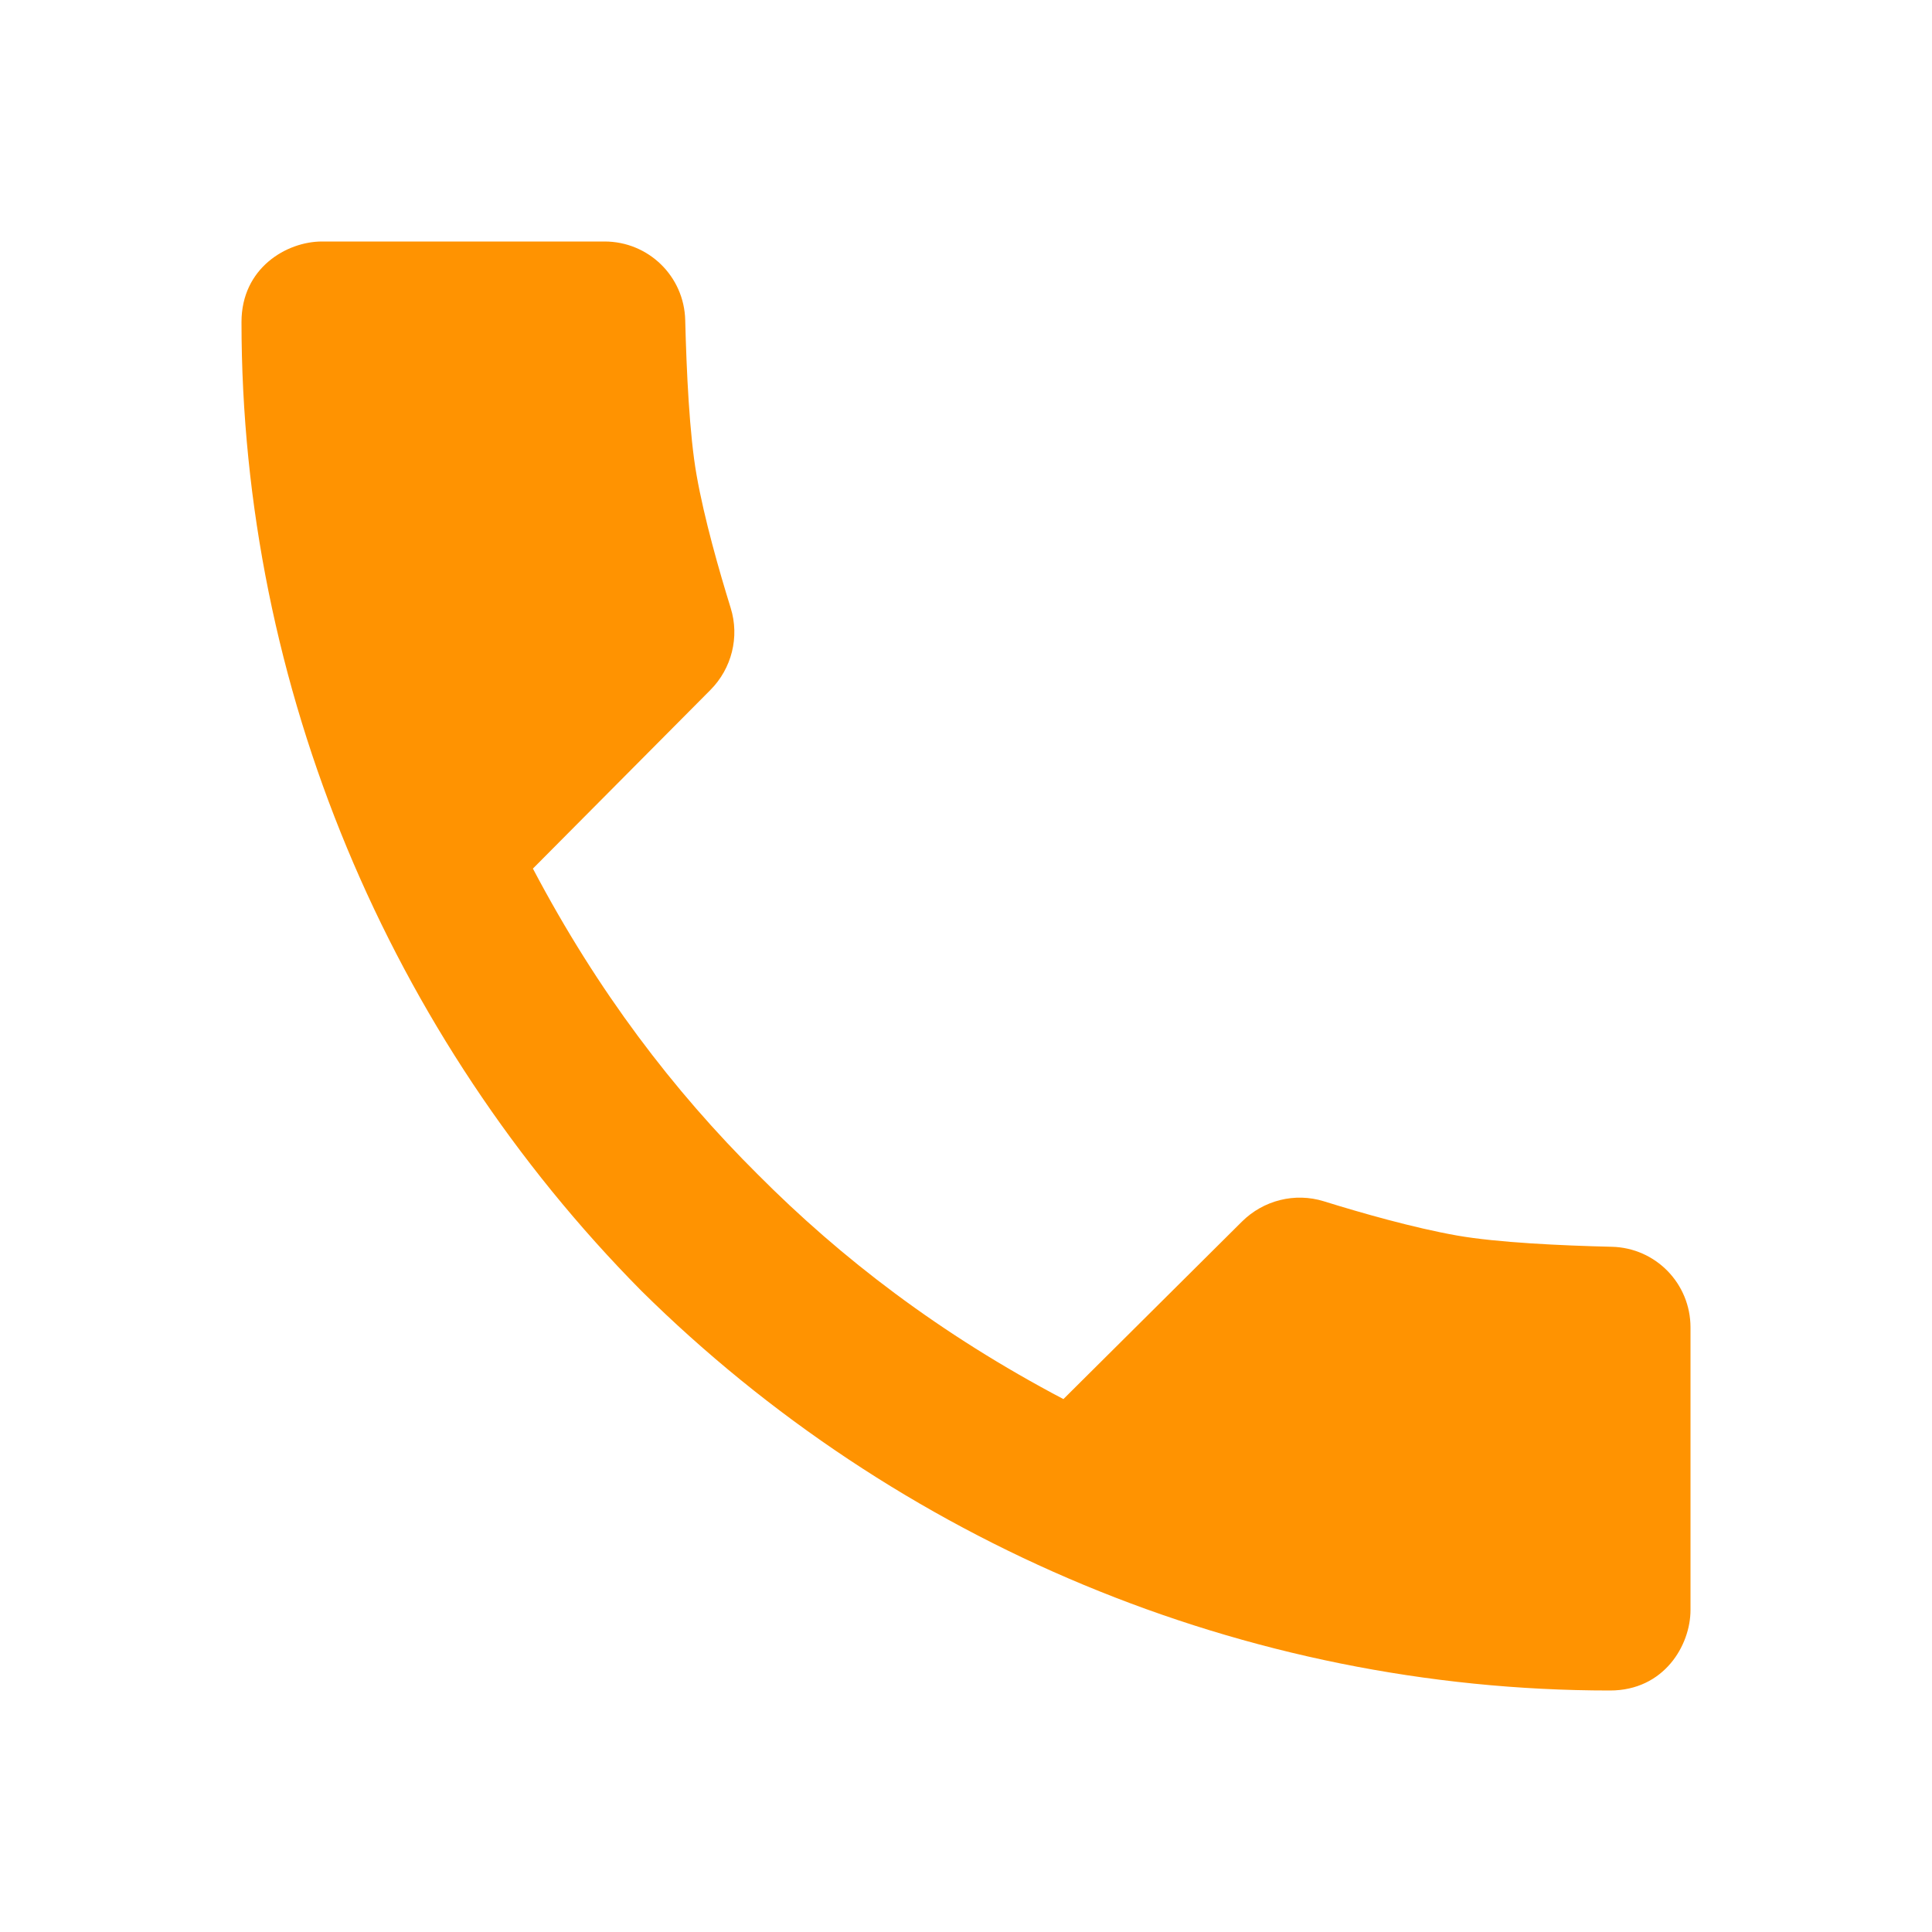
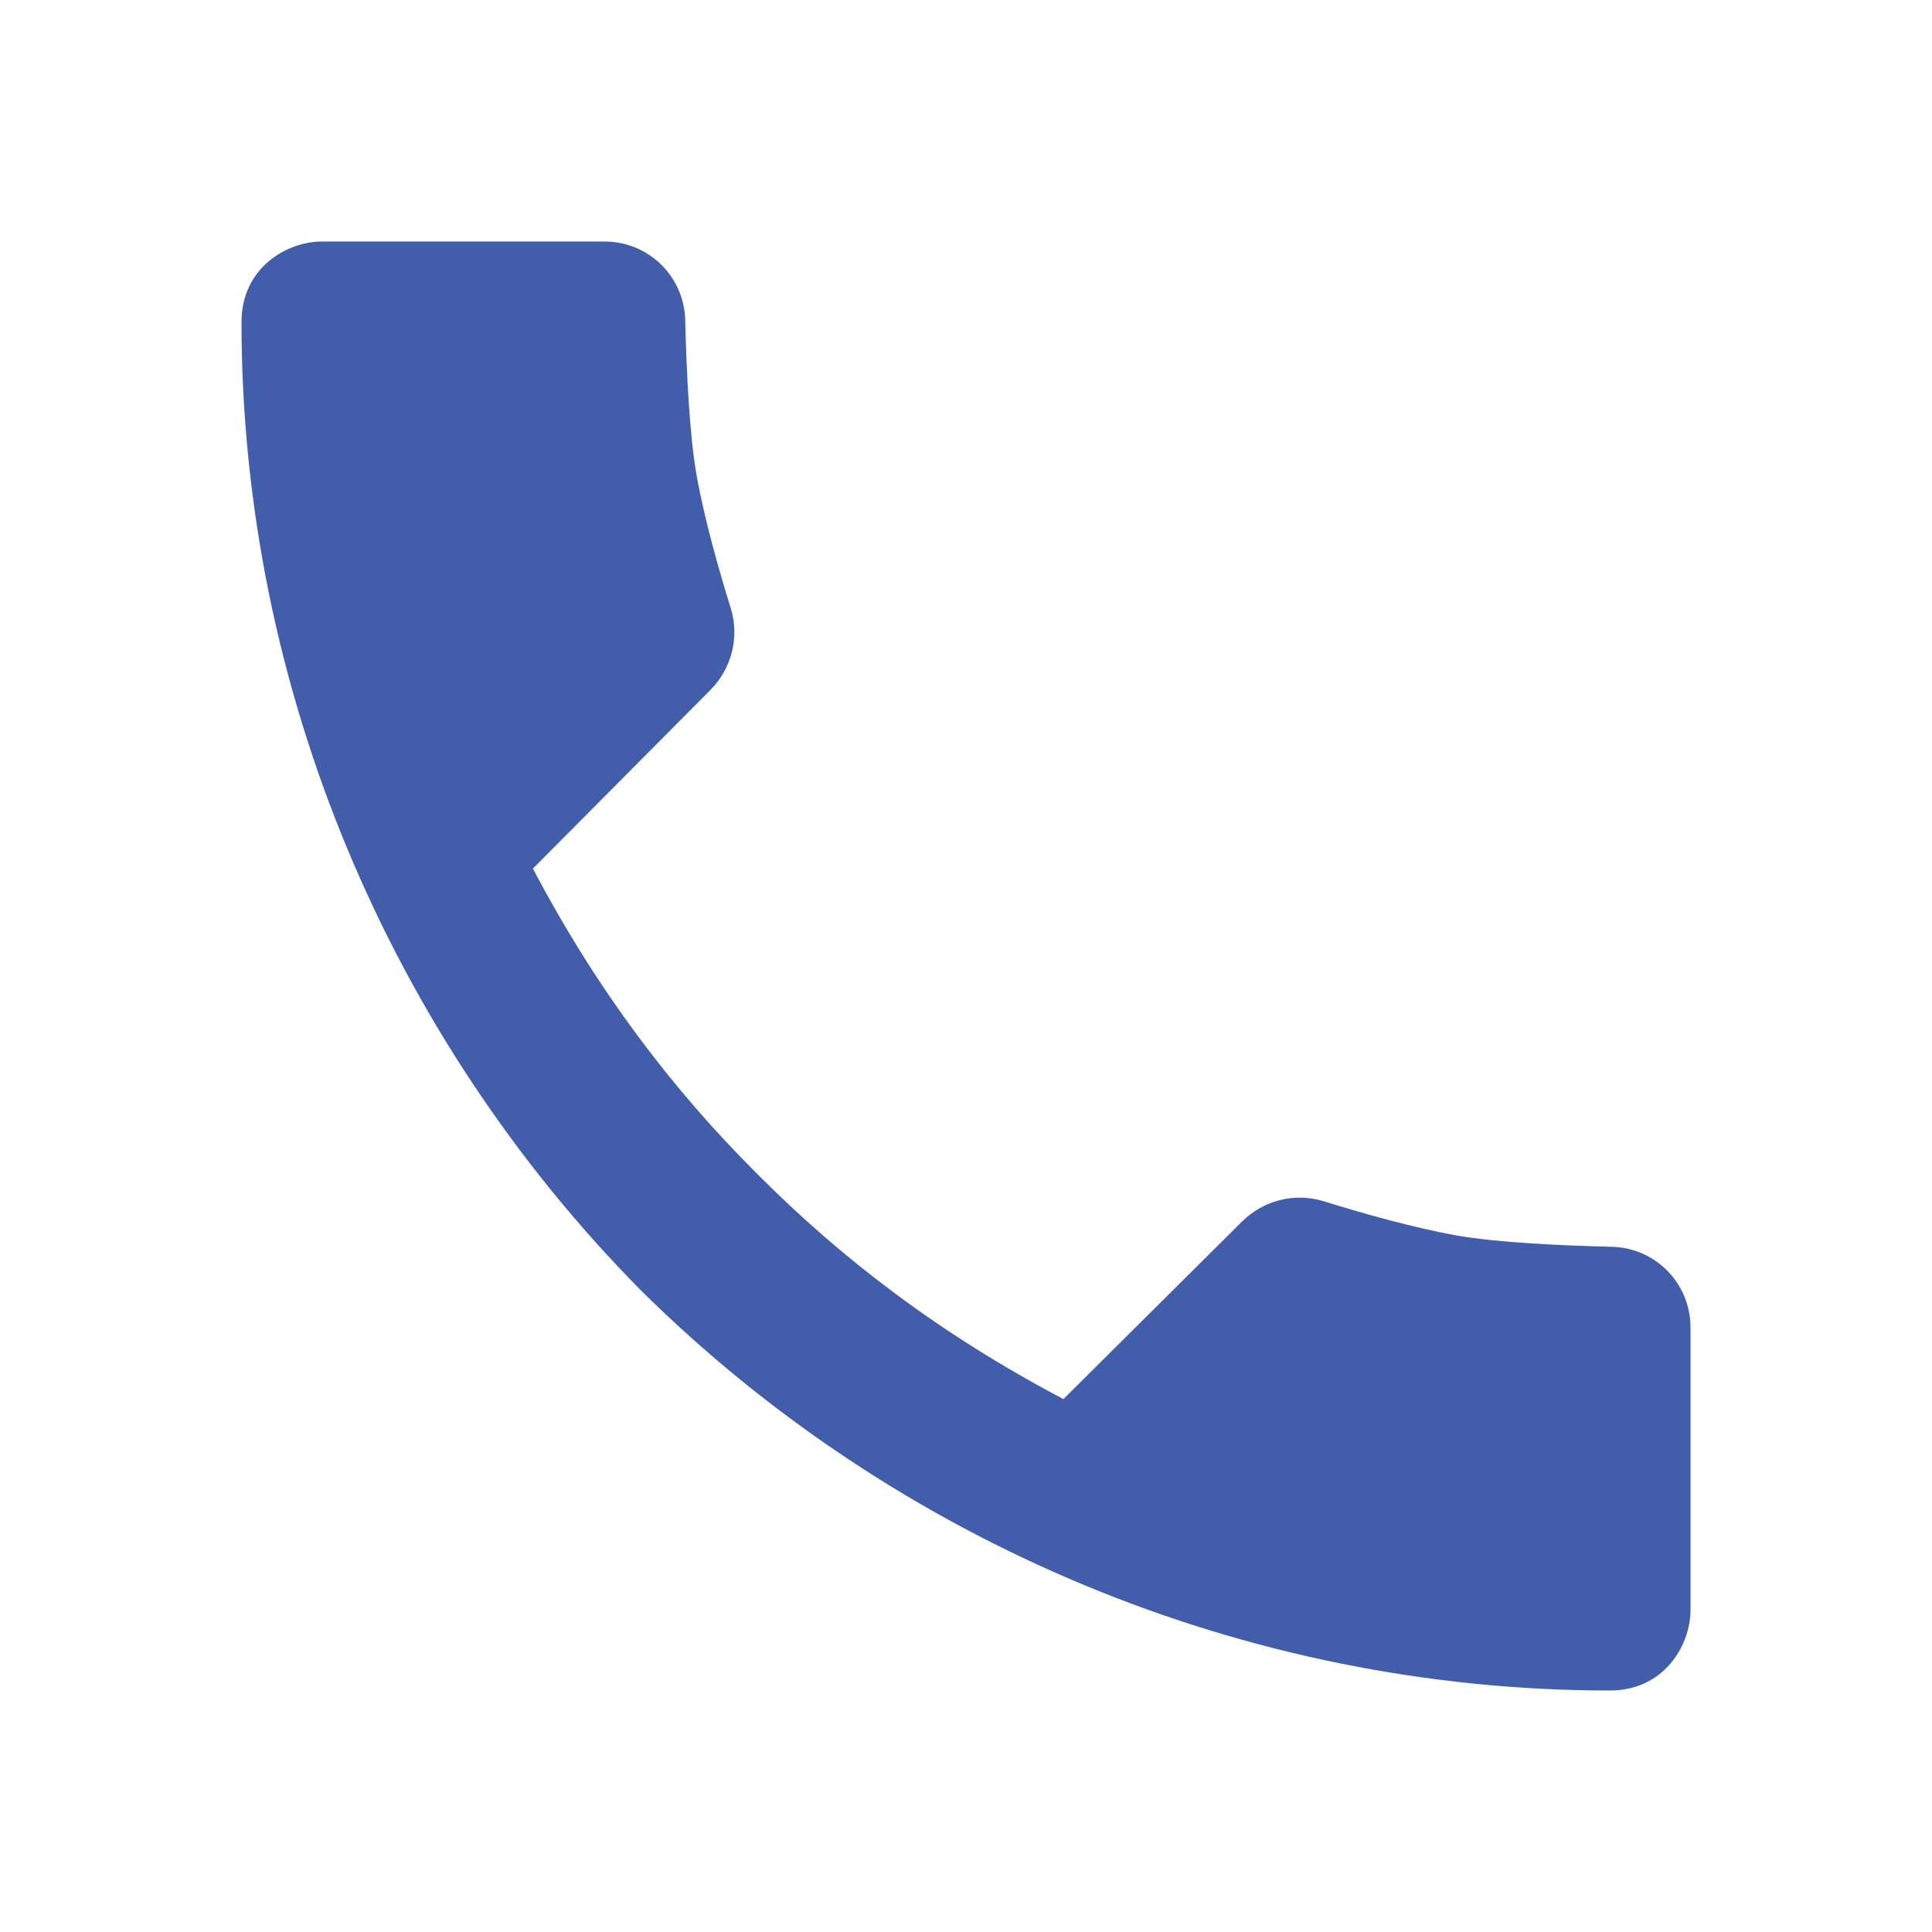
<svg xmlns="http://www.w3.org/2000/svg" width="50" height="50" viewBox="0 0 24 24" fill="none">
-   <path d="M20.023 15.488C19.393 15.473 18.6 15.436 18.099 15.348C17.557 15.252 16.905 15.066 16.446 14.923C16.086 14.811 15.694 14.91 15.427 15.176L13.21 17.38C11.678 16.573 10.451 15.633 9.412 14.588C8.367 13.549 7.427 12.322 6.62 10.79L8.824 8.572C9.09 8.305 9.189 7.913 9.077 7.553C8.935 7.095 8.748 6.443 8.653 5.901C8.564 5.4 8.528 4.607 8.512 3.977C8.499 3.432 8.055 3 7.51 3H4C3.562 3 3 3.328 3 4C3 8.539 4.84 12.874 7.966 16.034C11.126 19.16 15.461 21 20 21C20.672 21 21 20.438 21 20V16.49C21 15.945 20.568 15.501 20.023 15.488Z" fill="#FF9301" />
+   <path d="M20.023 15.488C19.393 15.473 18.6 15.436 18.099 15.348C17.557 15.252 16.905 15.066 16.446 14.923C16.086 14.811 15.694 14.91 15.427 15.176L13.21 17.38C11.678 16.573 10.451 15.633 9.412 14.588C8.367 13.549 7.427 12.322 6.62 10.79L8.824 8.572C9.09 8.305 9.189 7.913 9.077 7.553C8.935 7.095 8.748 6.443 8.653 5.901C8.564 5.4 8.528 4.607 8.512 3.977C8.499 3.432 8.055 3 7.51 3H4C3.562 3 3 3.328 3 4C3 8.539 4.84 12.874 7.966 16.034C11.126 19.16 15.461 21 20 21C20.672 21 21 20.438 21 20V16.49C21 15.945 20.568 15.501 20.023 15.488Z" fill="#425EAB" />
</svg>
